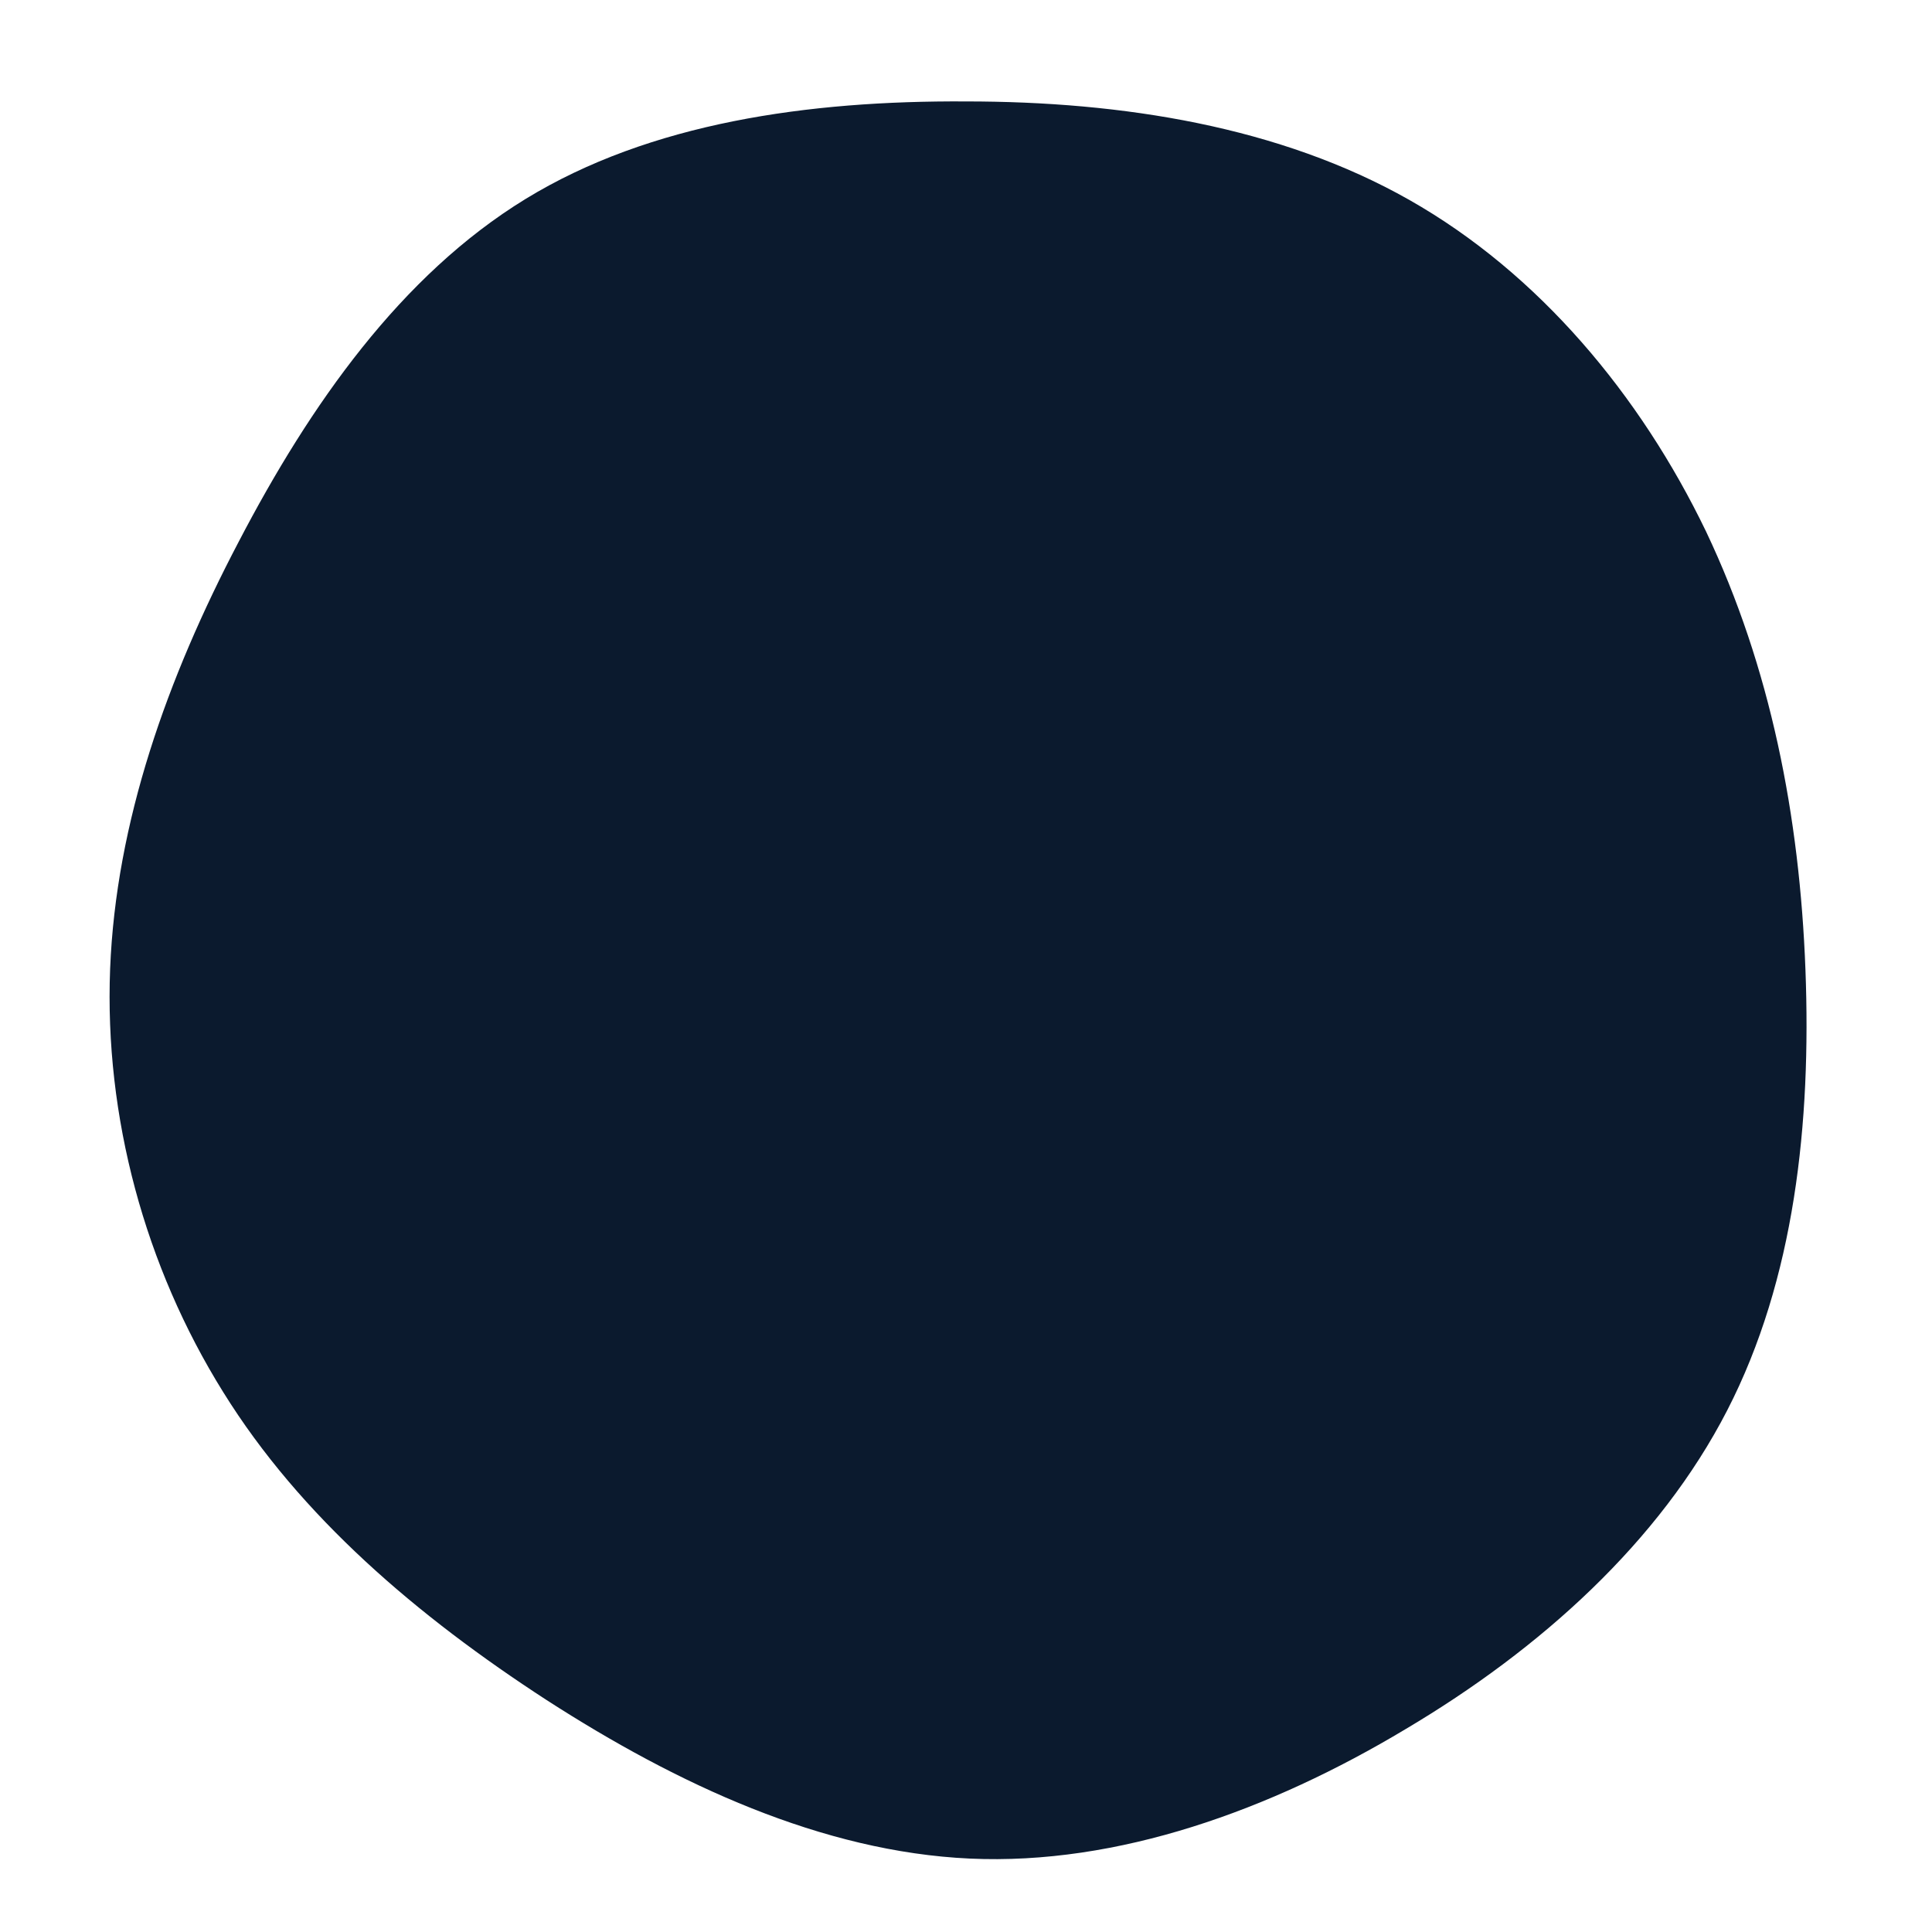
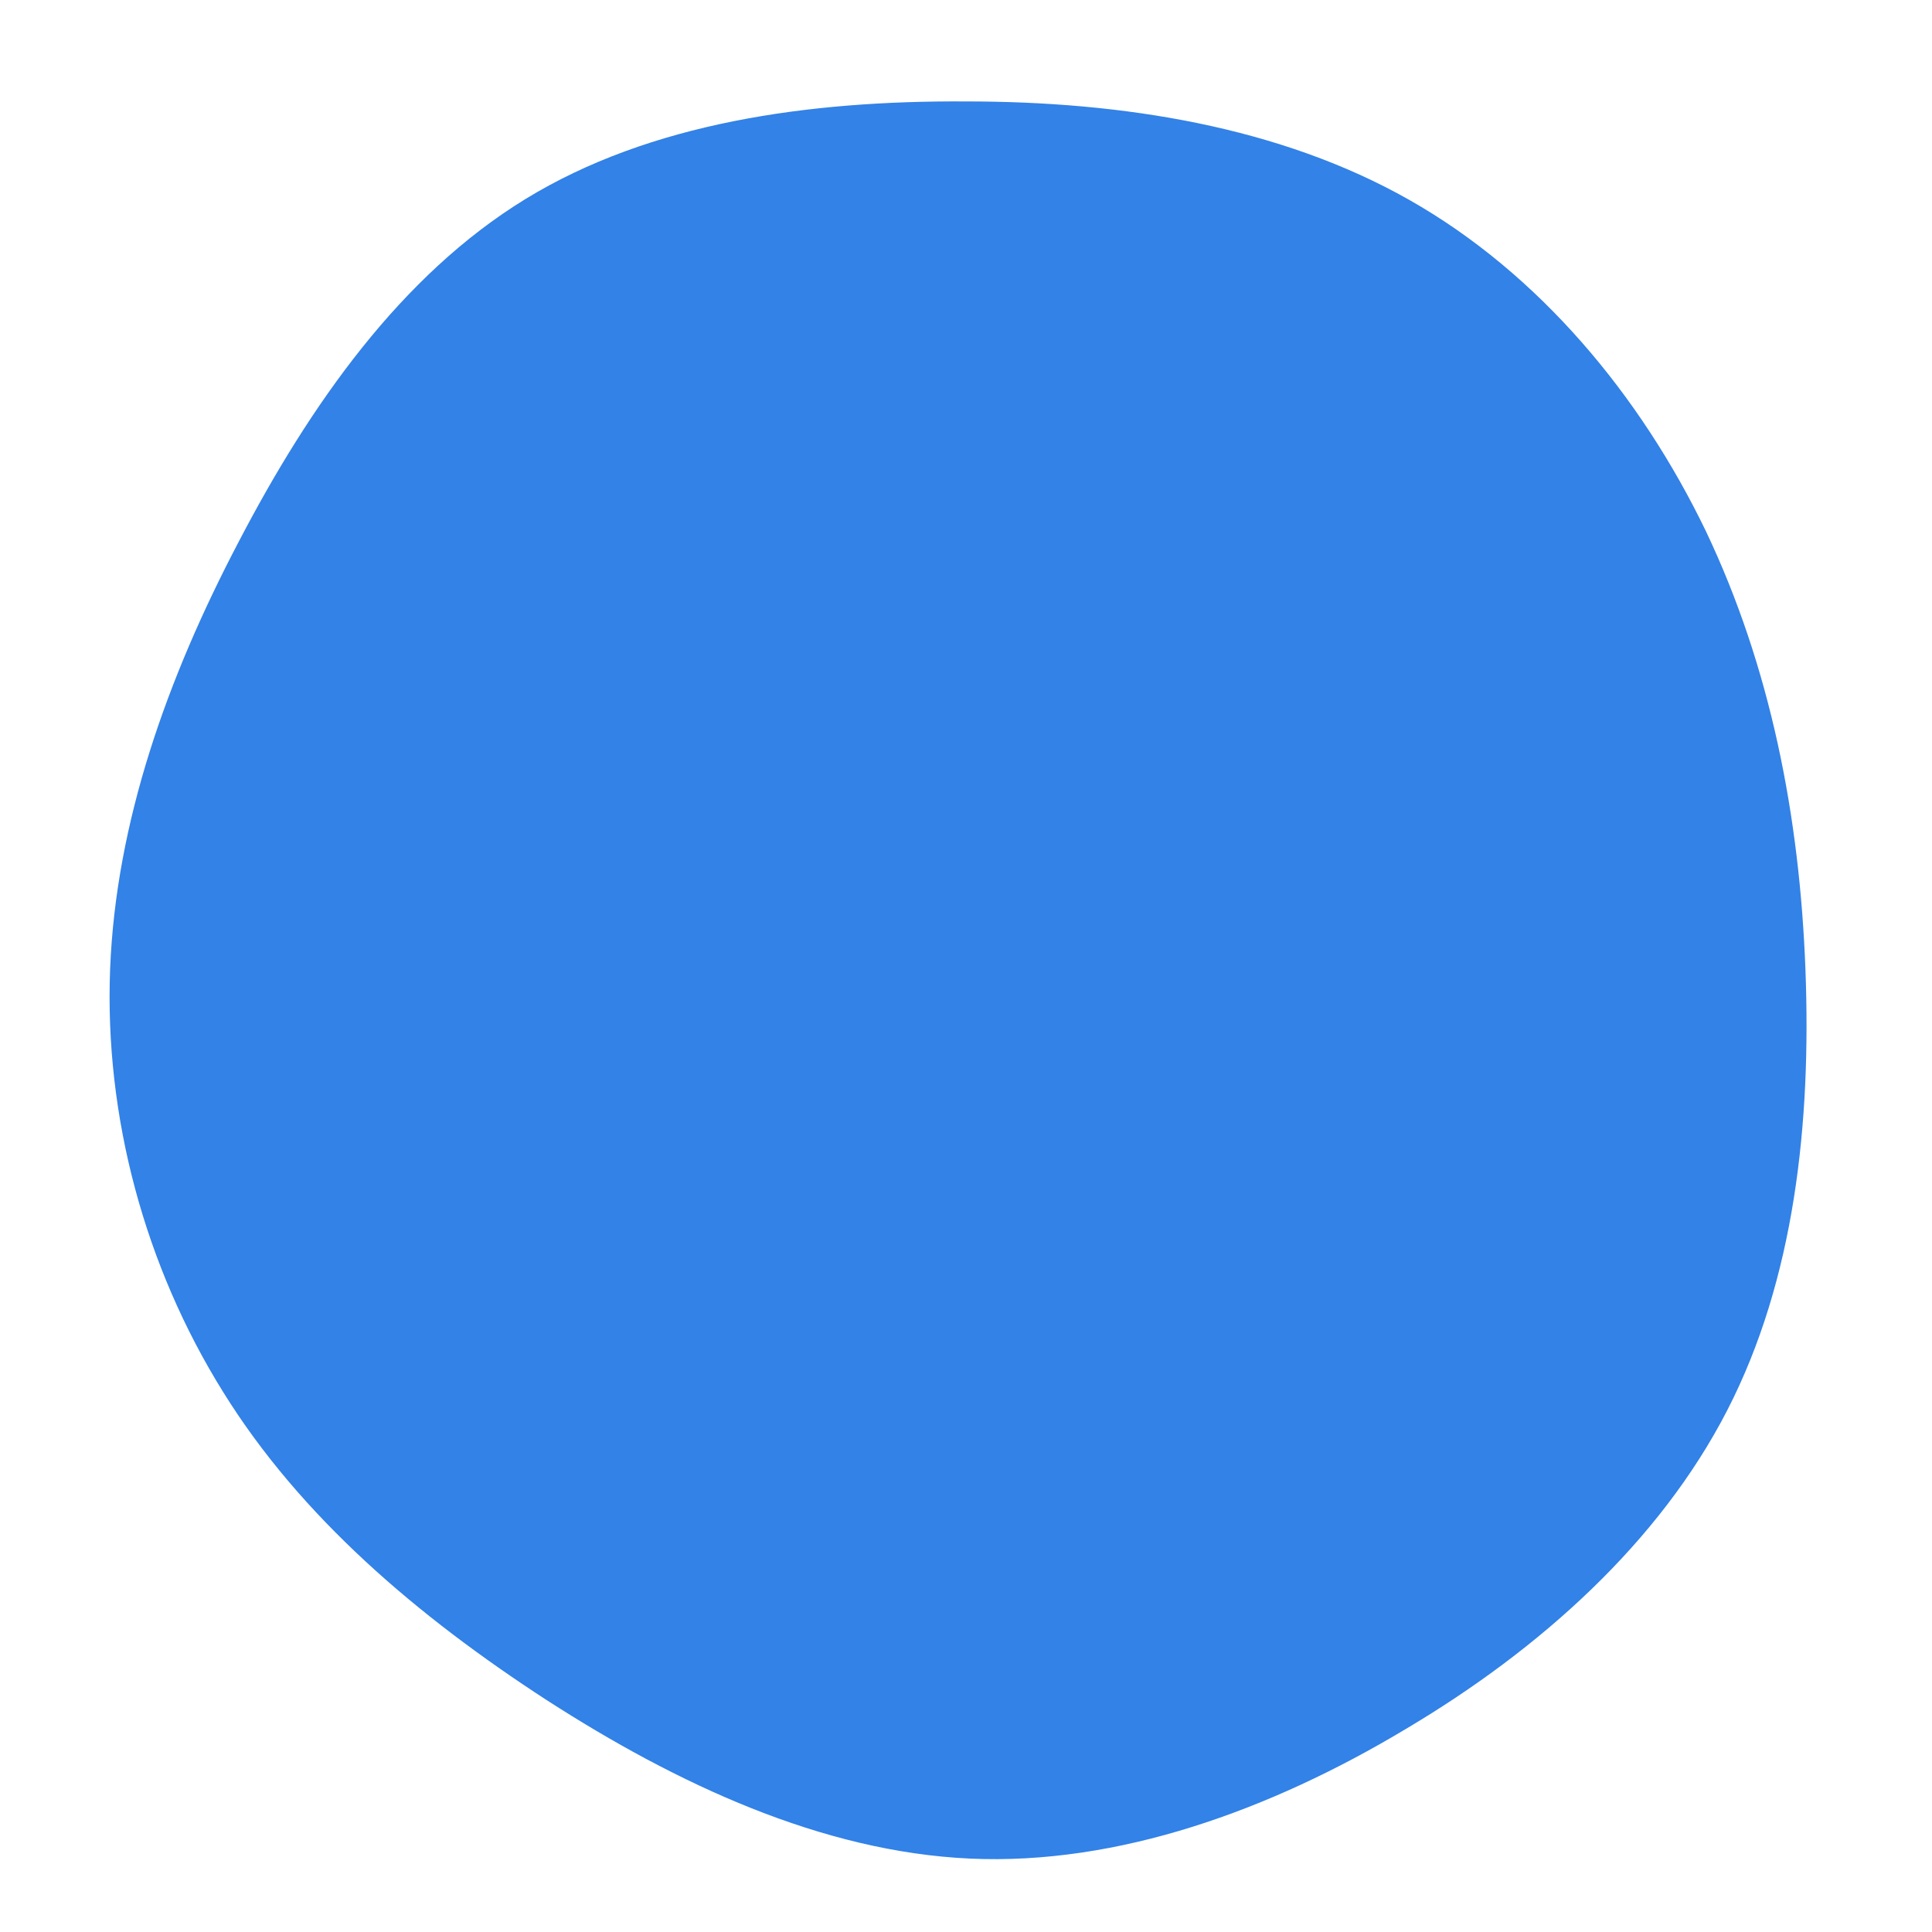
<svg xmlns="http://www.w3.org/2000/svg" viewBox="0 0 200 200">
-   <path fill="#0B1A2E" d="M45.9,-79.3C59.3,-71.7,69.8,-59.1,76.6,-45C83.3,-30.9,86.3,-15.5,86.9,0.4C87.5,16.2,85.8,32.4,78.8,46C71.8,59.6,59.5,70.7,45.5,79C31.5,87.4,15.7,93.1,0.4,92.4C-14.9,91.7,-29.9,84.7,-43.4,76C-56.8,67.3,-68.9,57,-76.9,44.1C-85,31.1,-89.2,15.6,-88.6,0.3C-88,-14.9,-82.7,-29.8,-75.3,-43.9C-67.9,-58.1,-58.5,-71.5,-45.6,-79.4C-32.7,-87.3,-16.3,-89.6,0,-89.5C16.2,-89.5,32.5,-86.9,45.9,-79.3Z" transform="translate(100 100)" />
+   <path fill="#3282E7" d="M45.9,-79.3C59.3,-71.7,69.8,-59.1,76.6,-45C83.3,-30.9,86.3,-15.5,86.9,0.4C87.5,16.2,85.8,32.4,78.8,46C71.8,59.6,59.5,70.7,45.5,79C31.5,87.4,15.7,93.1,0.4,92.4C-14.9,91.7,-29.9,84.7,-43.4,76C-56.8,67.3,-68.9,57,-76.9,44.1C-85,31.1,-89.2,15.6,-88.6,0.3C-88,-14.9,-82.7,-29.8,-75.3,-43.9C-67.9,-58.1,-58.5,-71.5,-45.6,-79.4C-32.7,-87.3,-16.3,-89.6,0,-89.5C16.2,-89.5,32.5,-86.9,45.9,-79.3Z" transform="translate(100 100)" />
</svg>
